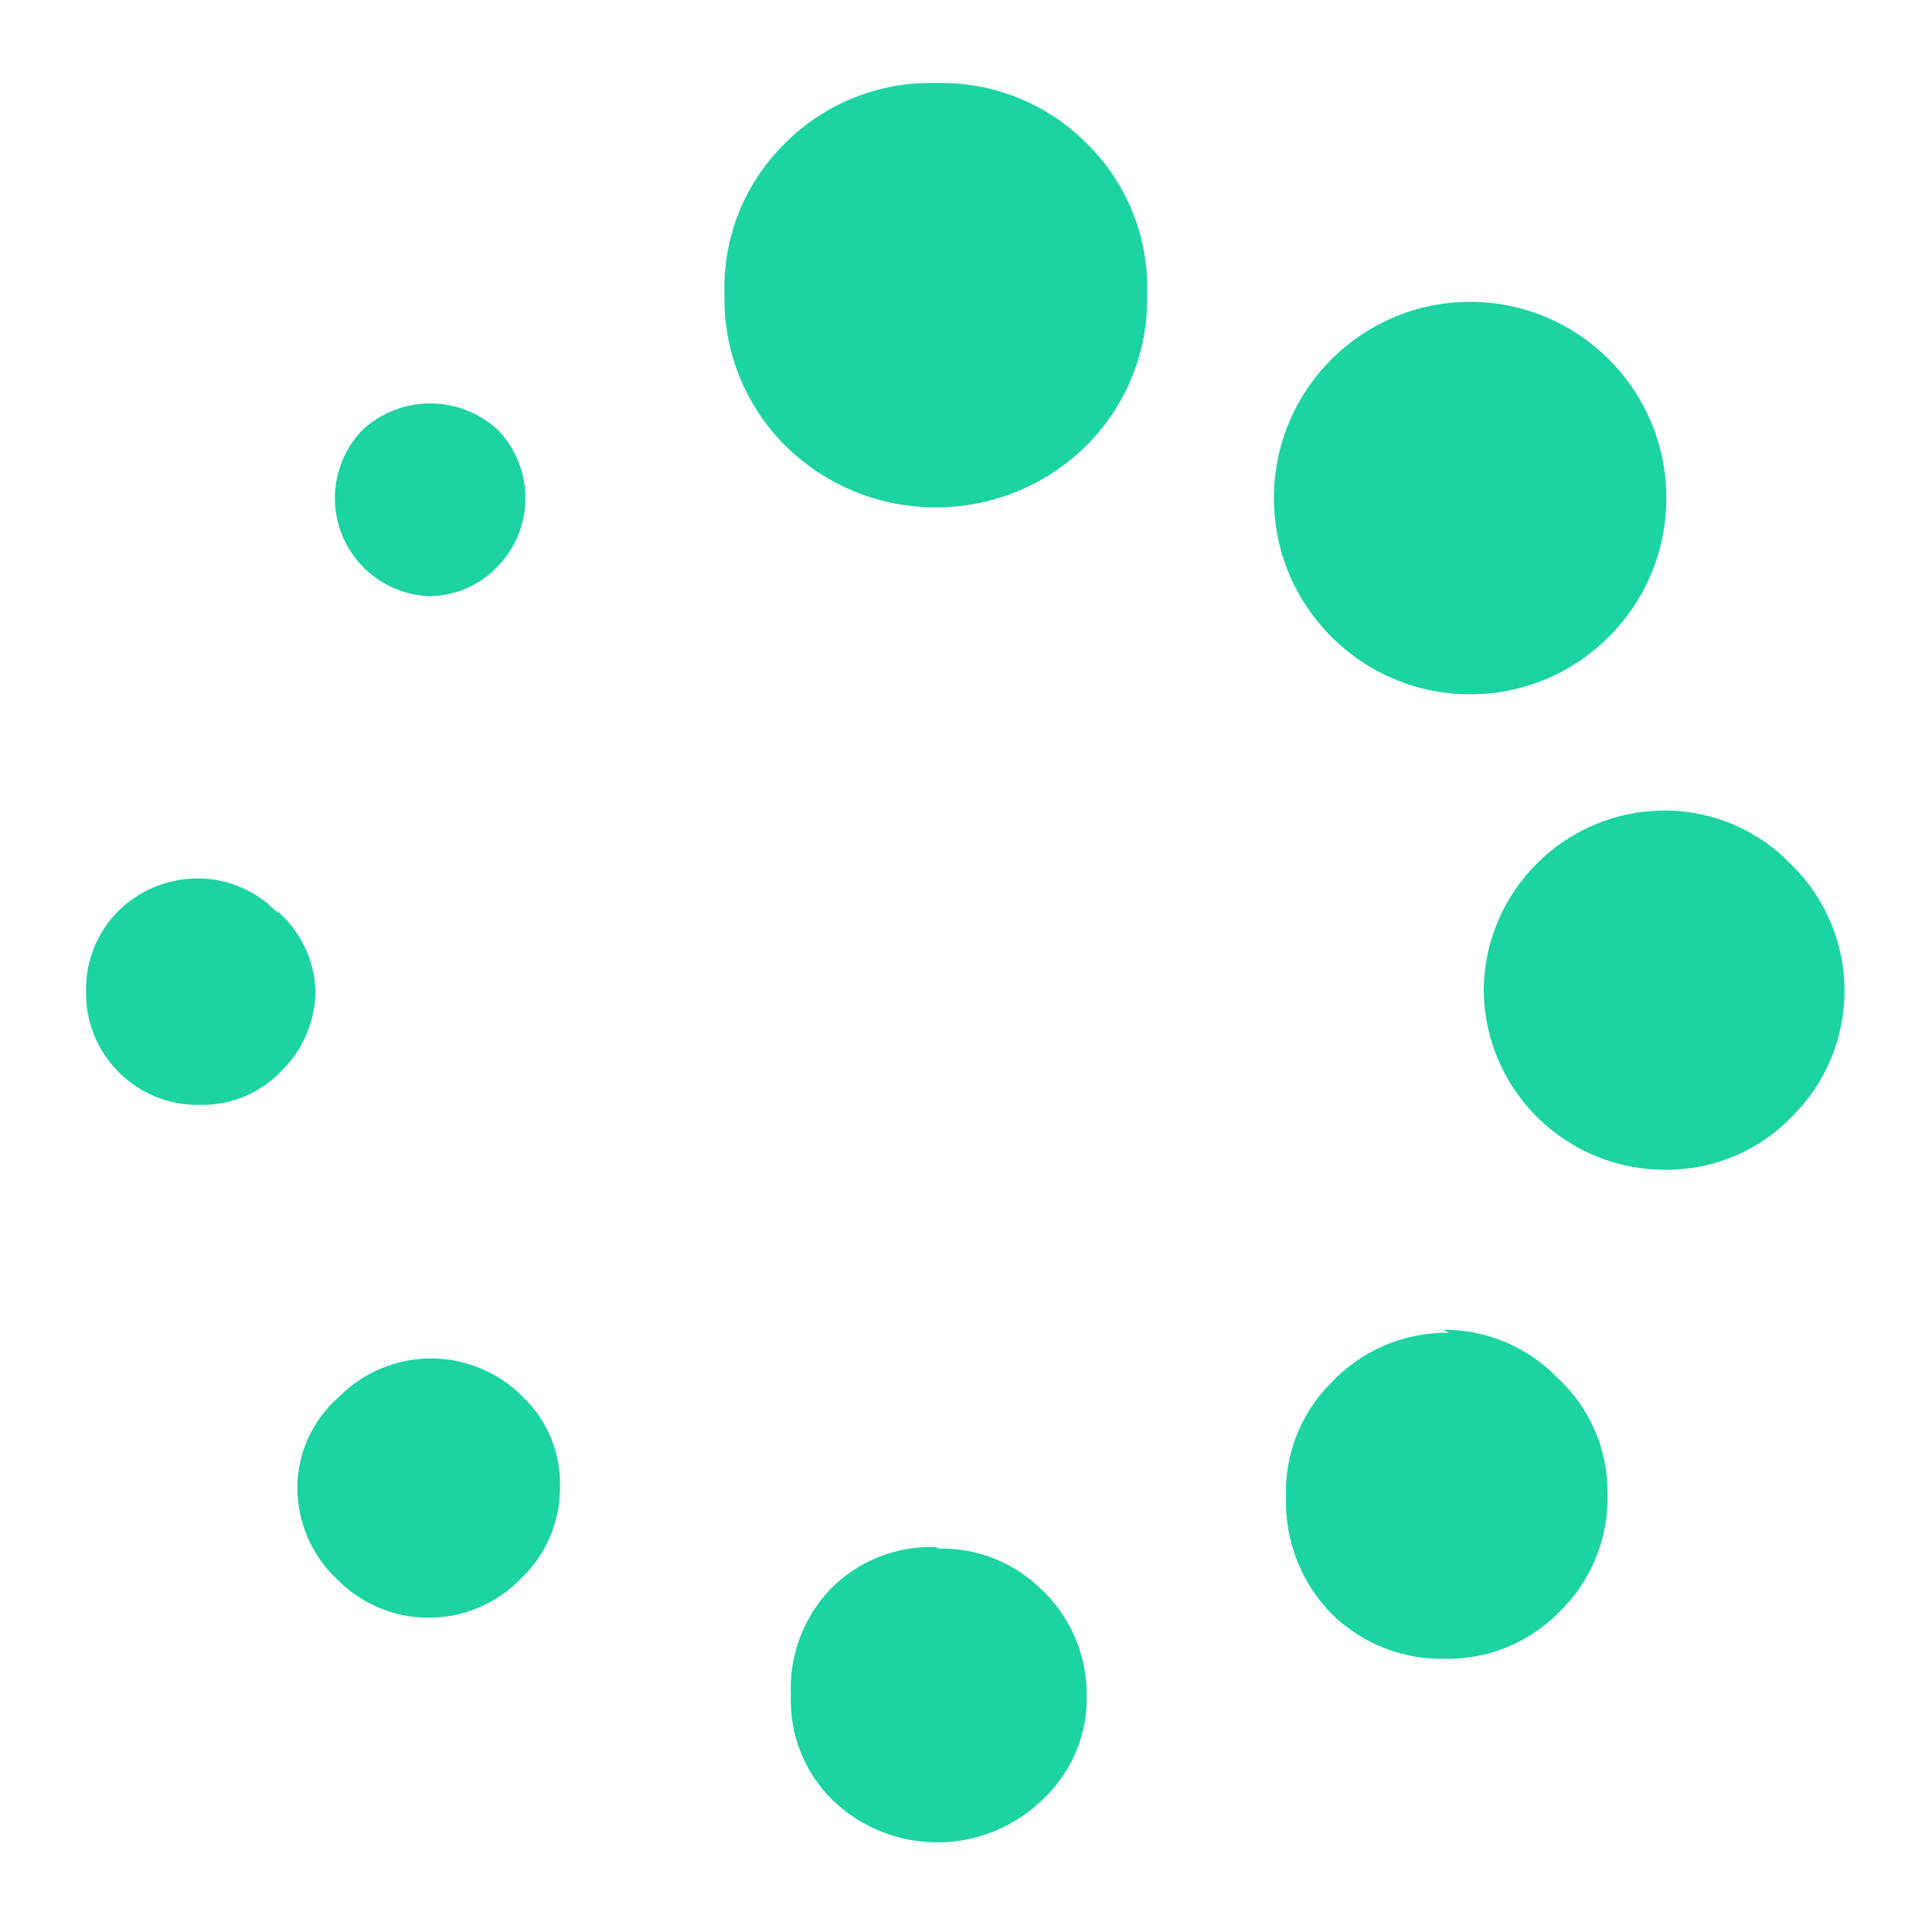
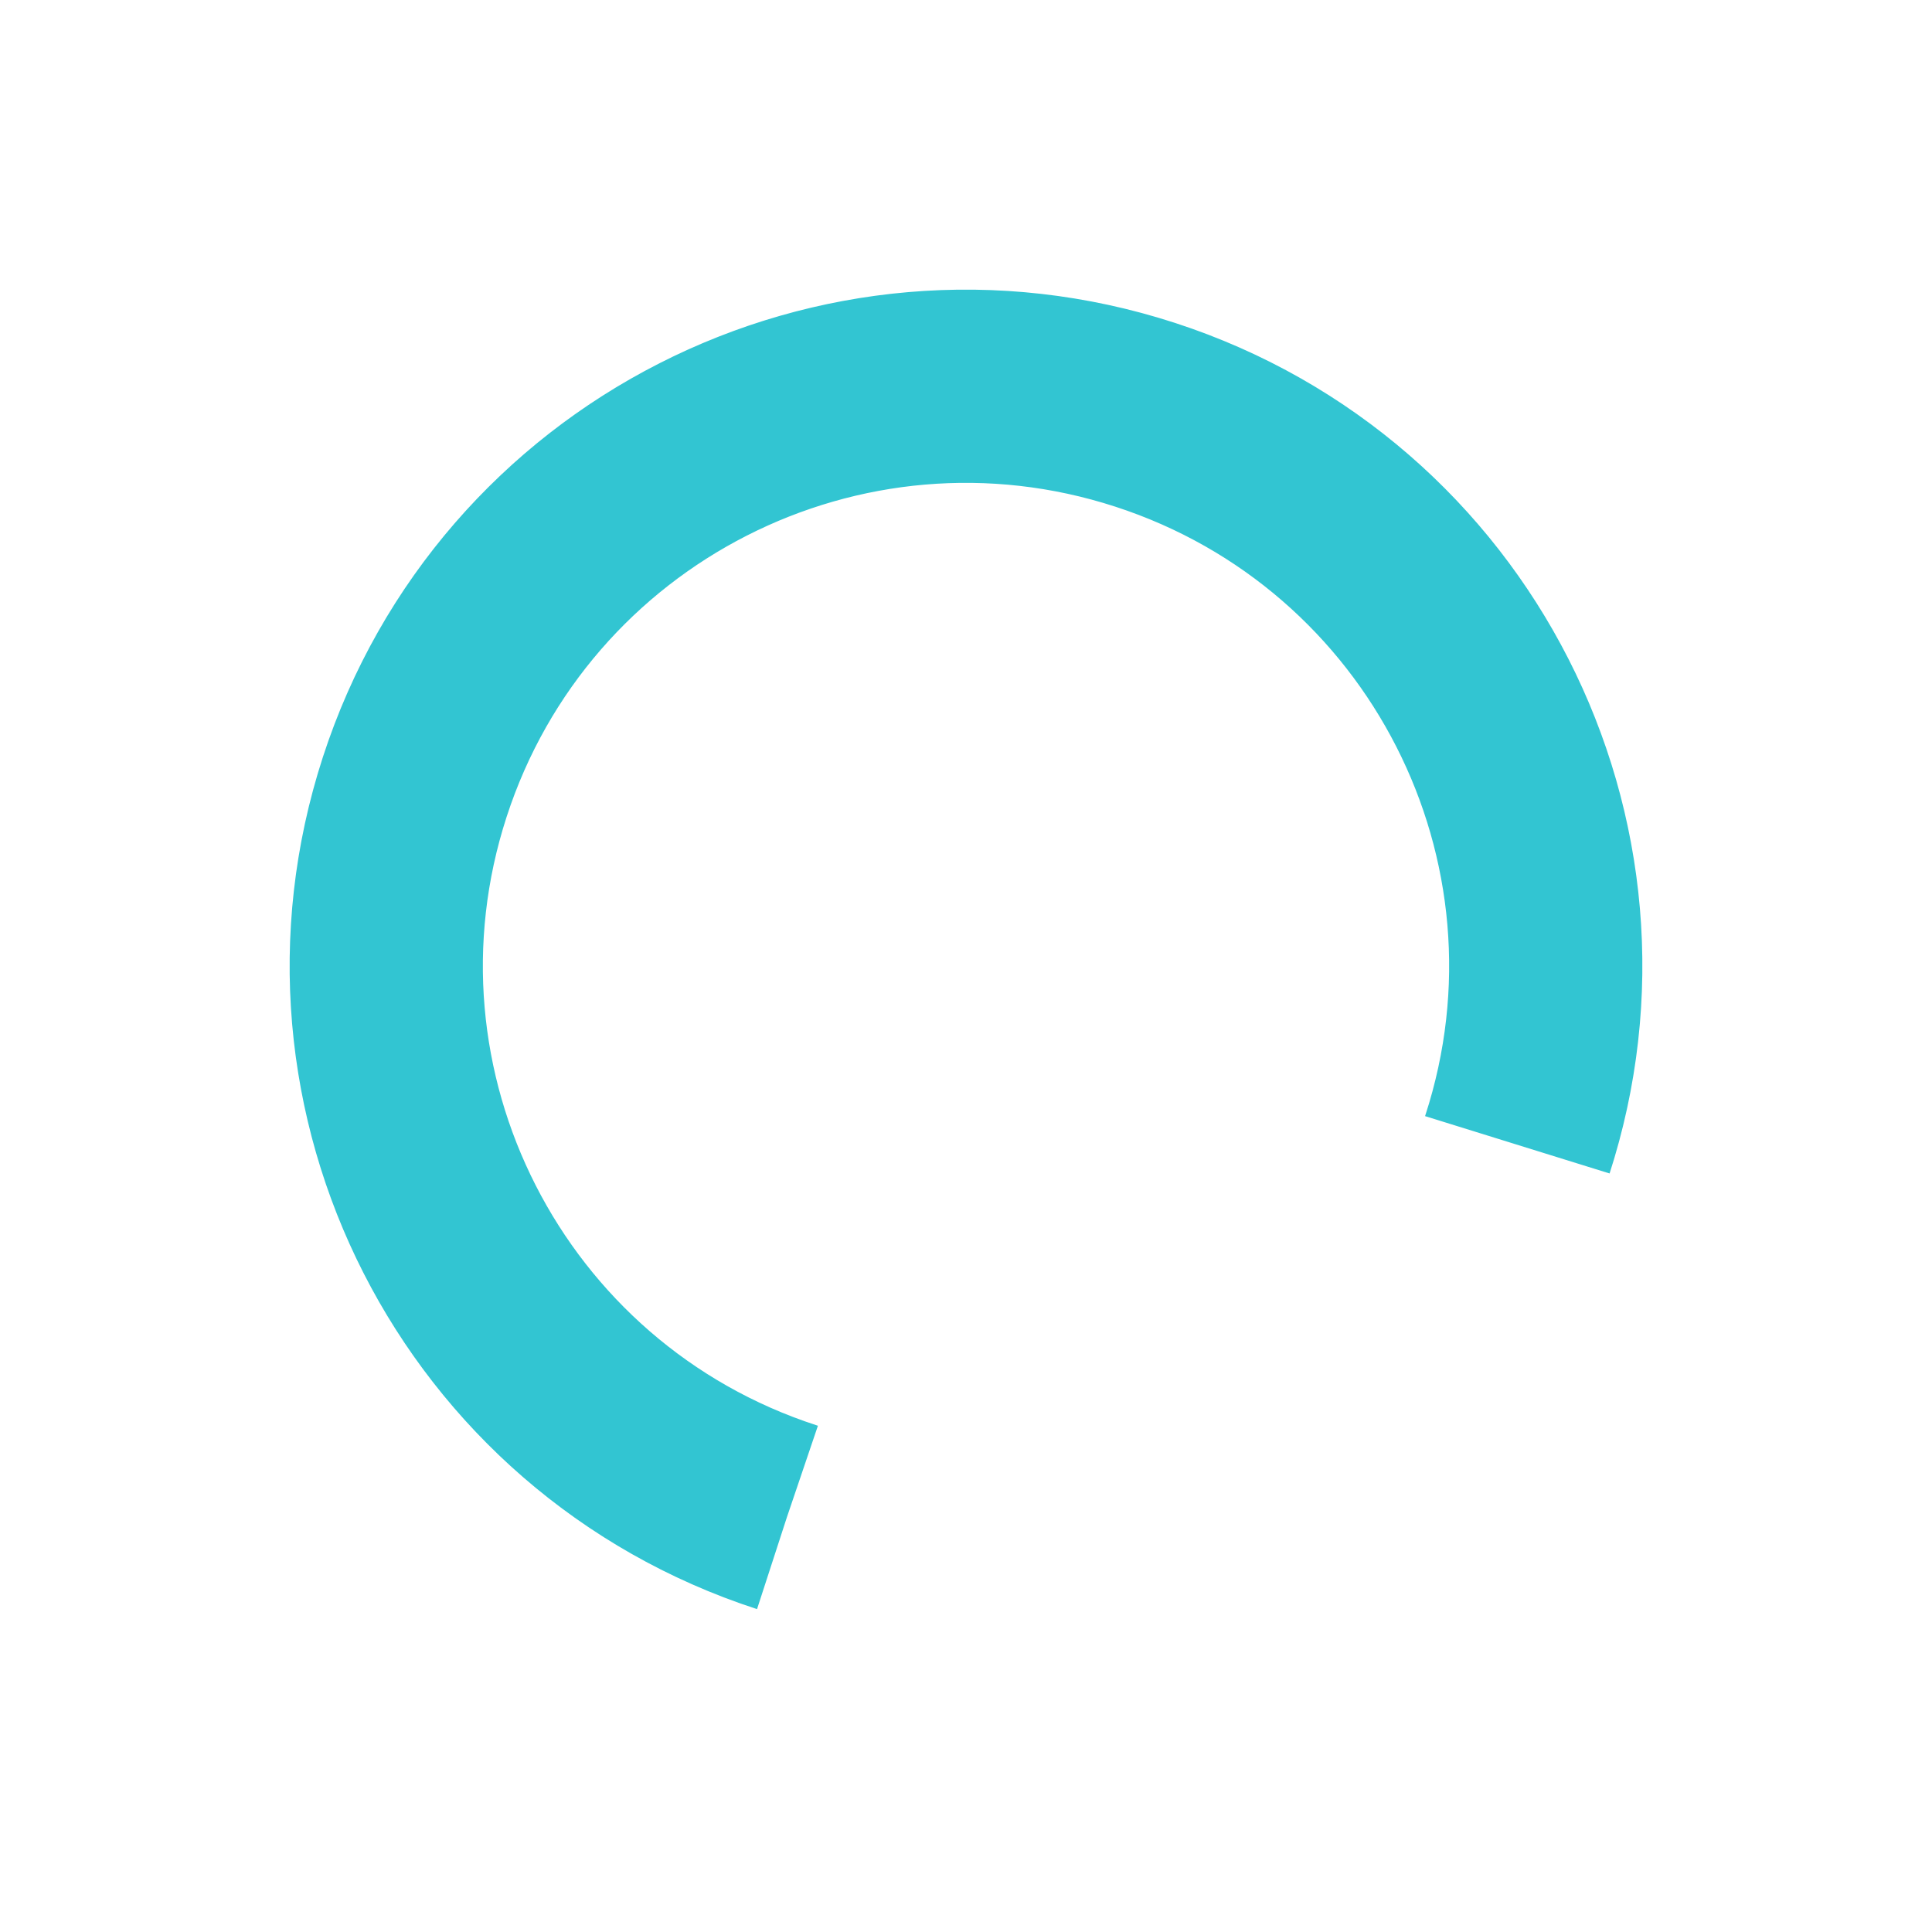
- <svg xmlns="http://www.w3.org/2000/svg" width="128" height="128">
-   <defs>
-     <style>.cls-1 { fill: #1cd3a2; fill-rule: evenodd; }</style>
-   </defs>
-   <path id="Spinners_AJAX_loaders" d="M118.7 57.3a11.6 11.6 0 0 0-8.4-3.6 12 12 0 0 0-12 12 12 12 0 0 0 12 11.8 11.5 11.5 0 0 0 8.4-3.5 11.7 11.7 0 0 0 0-16.7zM96 88.3a10.5 10.5 0 0 0-7.8 3.3 10.2 10.2 0 0 0-3 7.6 10.6 10.6 0 0 0 3 7.7 10.4 10.4 0 0 0 7.7 3 10.3 10.3 0 0 0 7.3-3 10.5 10.5 0 0 0 3.3-8 10.2 10.2 0 0 0-3.3-7.6 10.4 10.4 0 0 0-7.6-3.2zM97.4 46a13 13 0 0 0 13-13 13 13 0 1 0-26 0 13 13 0 0 0 13 13zM62 102.5a9.3 9.3 0 0 0-7 2.8 9.5 9.5 0 0 0-2.6 7 9.2 9.2 0 0 0 2.8 7 10 10 0 0 0 13.8 0 9.2 9.2 0 0 0 3-7 9.6 9.6 0 0 0-3-7 9.4 9.4 0 0 0-6.8-2.7zm0-97a13.6 13.6 0 0 0-10 4 13.4 13.4 0 0 0-4 10 13.7 13.7 0 0 0 4 10 14.2 14.2 0 0 0 20 0 13.7 13.7 0 0 0 4-10 13.4 13.4 0 0 0-4-10 13.6 13.6 0 0 0-10-4zm-33.6 34a6.3 6.3 0 0 0 4.6-2 6.5 6.5 0 0 0 0-9 6.6 6.6 0 0 0-9 0 6.5 6.5 0 0 0 4.5 11zm0 50.5a8.6 8.6 0 0 0-6 2.6 8 8 0 0 0-2.7 6 8.3 8.3 0 0 0 2.6 6 8.5 8.5 0 0 0 12.2 0 8.3 8.3 0 0 0 2.6-6 8 8 0 0 0-2.4-6 8.6 8.6 0 0 0-6-2.6zm-10-29.5a7.2 7.2 0 0 0-5.2-2.3 7.5 7.5 0 0 0-5.2 2 7.3 7.3 0 0 0-2.3 5.4 7.4 7.4 0 0 0 7.6 7.6 7.2 7.2 0 0 0 5.3-2.2 7.5 7.5 0 0 0 2.3-5.4 7.3 7.3 0 0 0-2.6-5.3z" data-name="Spinners AJAX loaders" class="cls-1" />
+ <svg xmlns="http://www.w3.org/2000/svg" width="200px" height="200px" viewBox="0 0 100 100" preserveAspectRatio="xMidYMid" class="lds-rolling" style="background: none;">
+   <circle cx="50" cy="50" fill="none" ng-attr-stroke="{{config.color}}" ng-attr-stroke-width="{{config.width}}" ng-attr-r="{{config.radius}}" ng-attr-stroke-dasharray="{{config.dasharray}}" stroke="#32c5d2" stroke-width="10" r="30" stroke-dasharray="141.372 49.124" transform="rotate(108 50 50)">
+     <animateTransform attributeName="transform" type="rotate" calcMode="linear" values="0 50 50;360 50 50" keyTimes="0;1" dur="1s" begin="0s" repeatCount="indefinite" />
+   </circle>
</svg>
